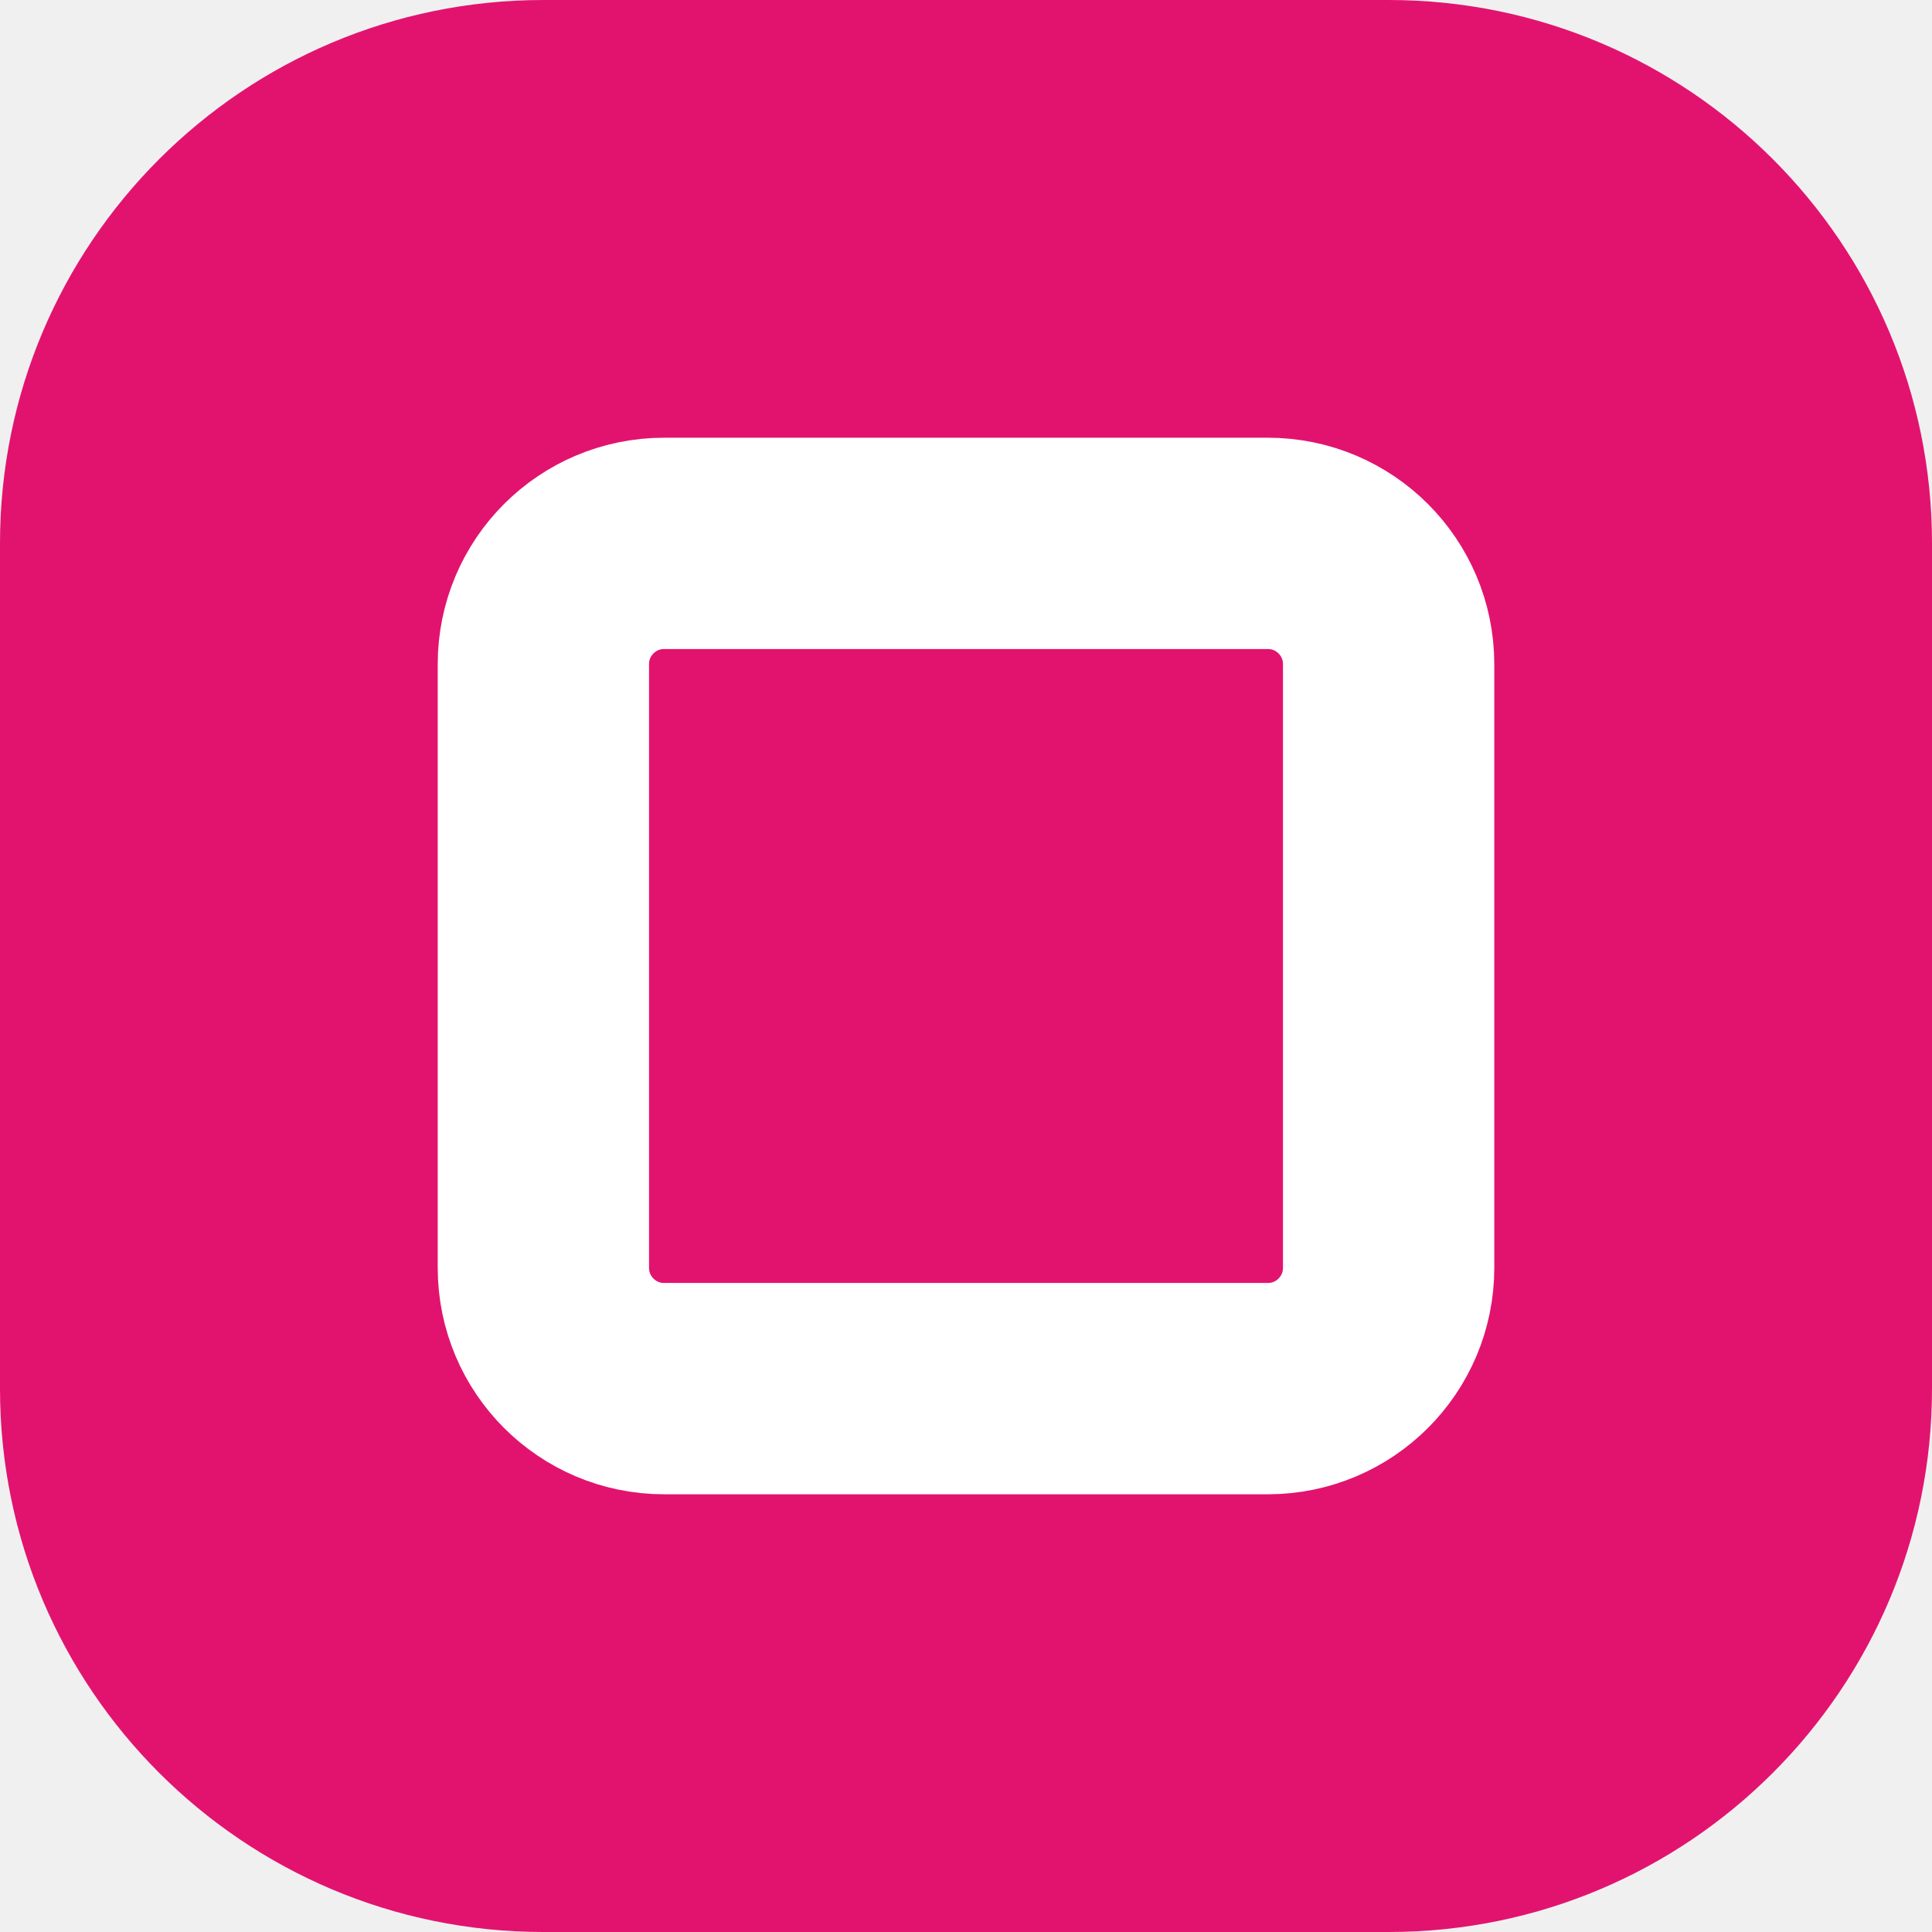
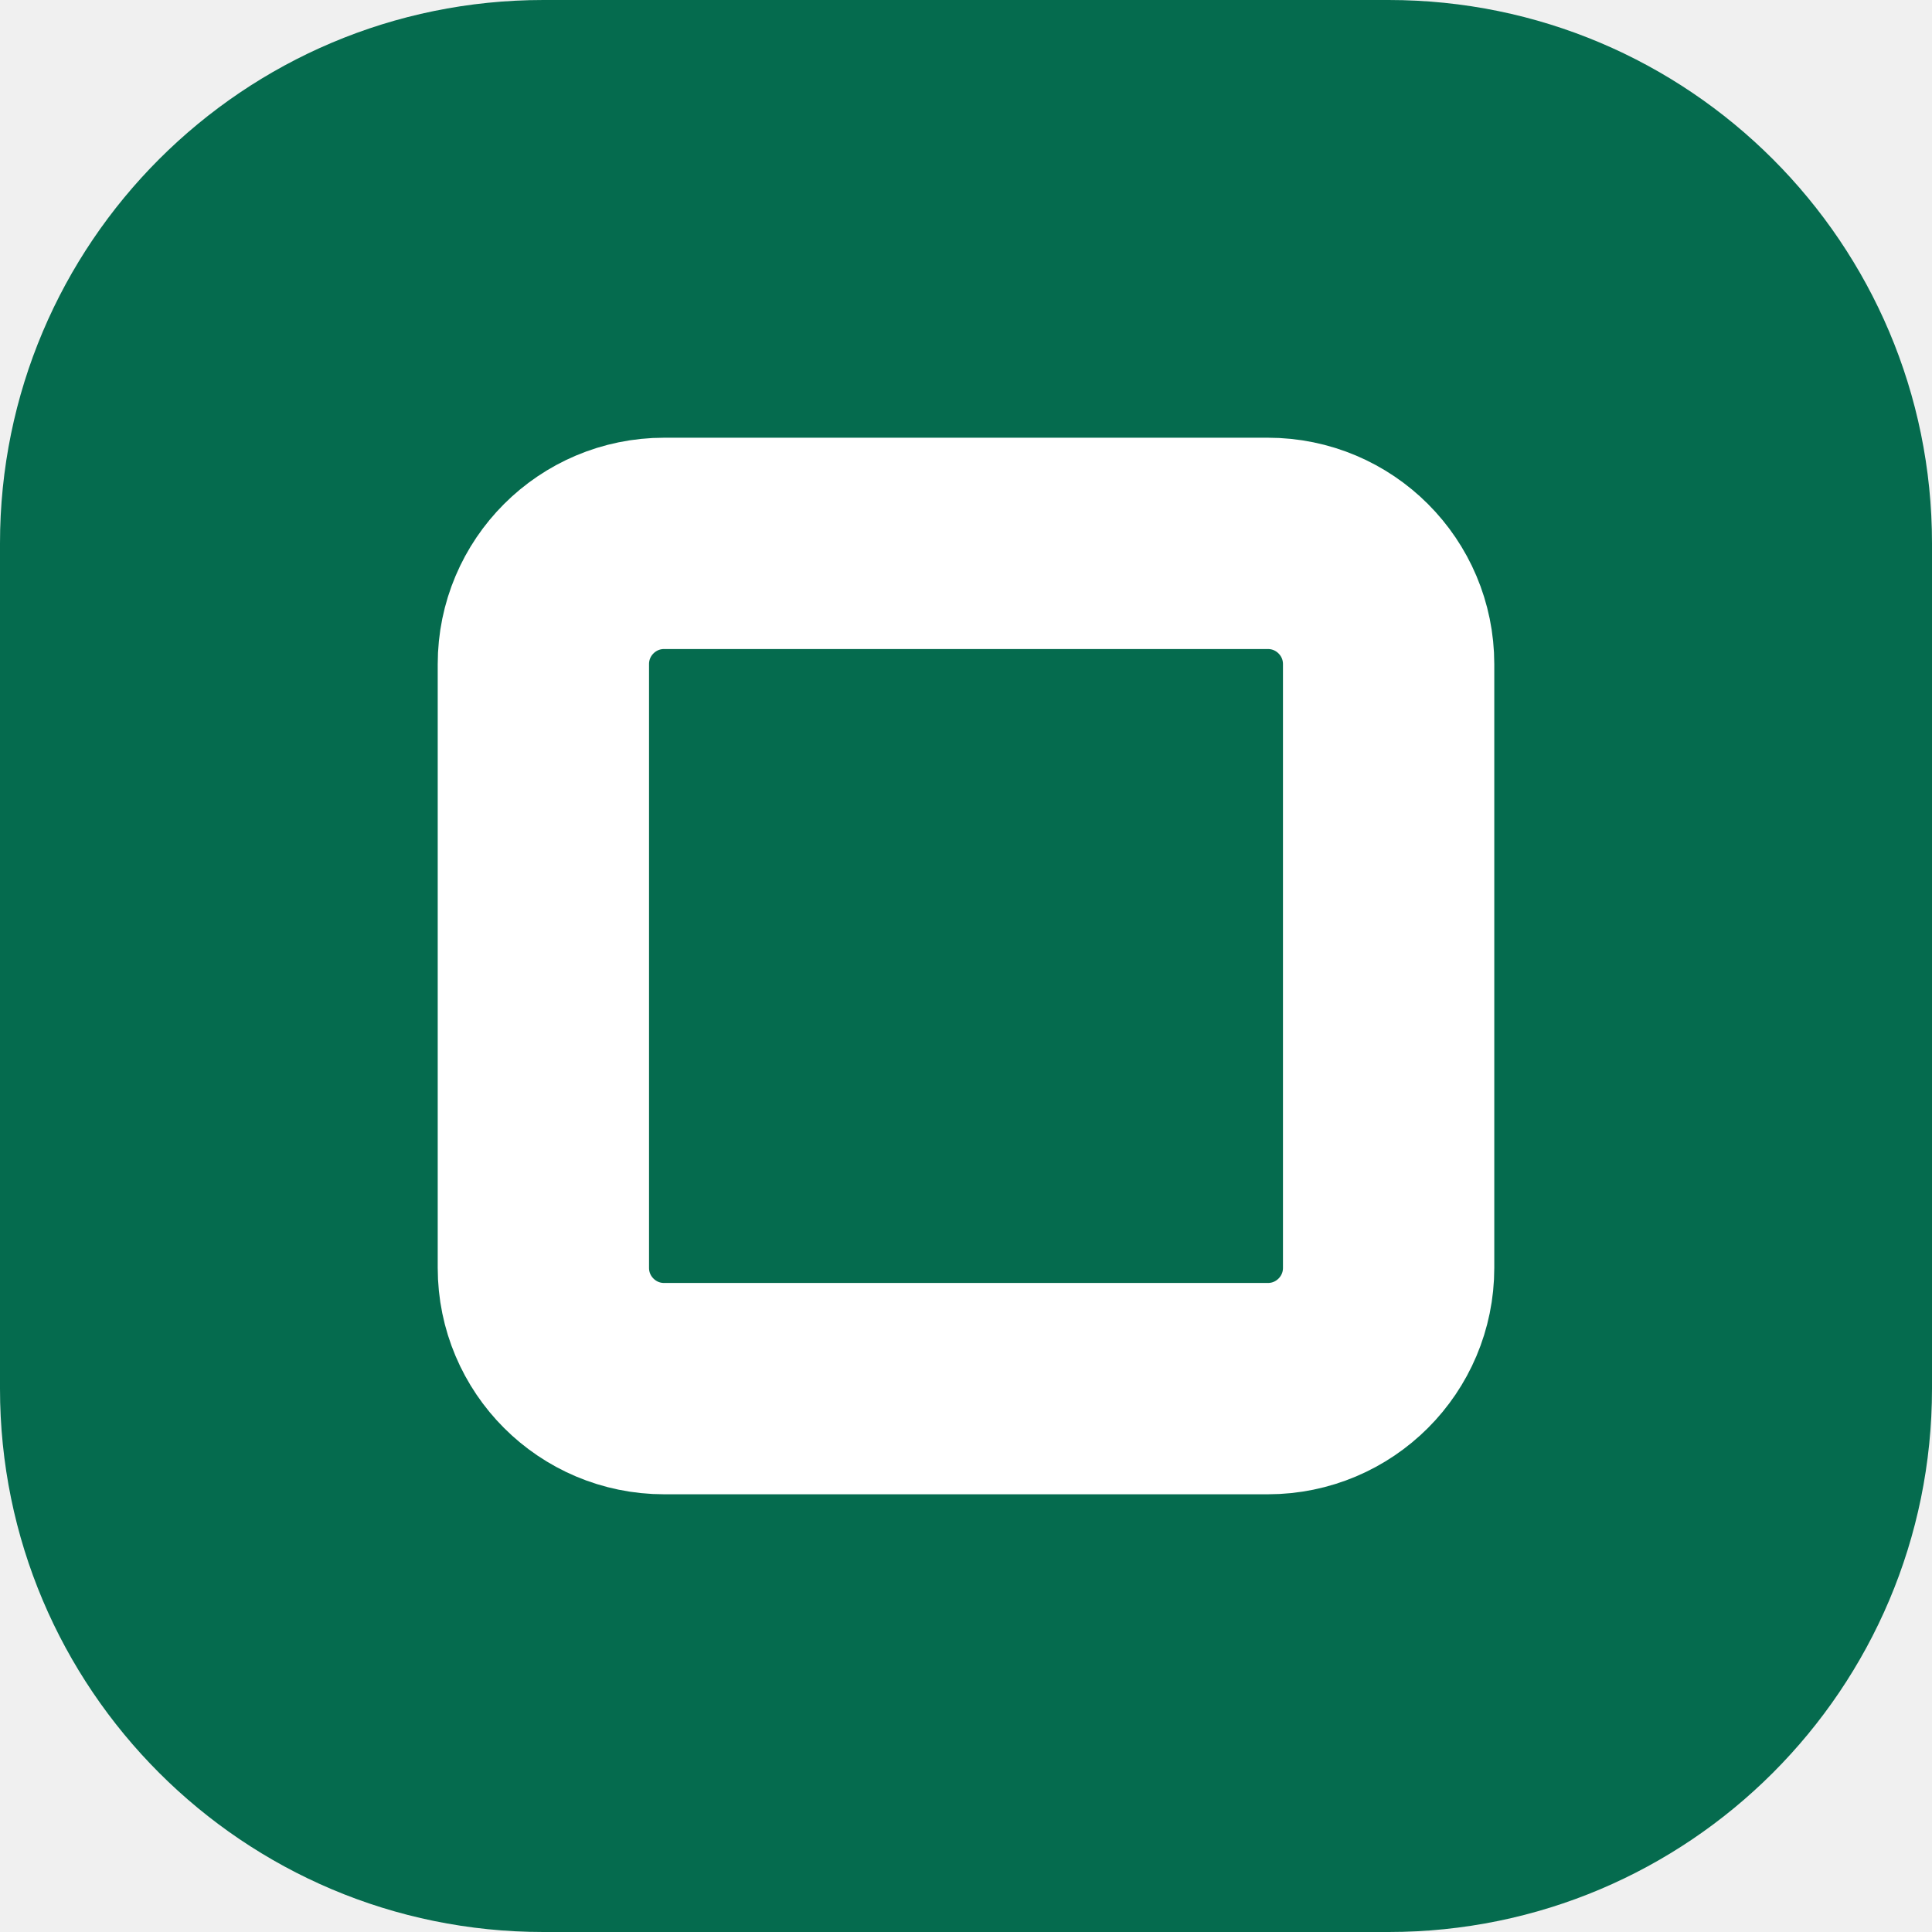
<svg xmlns="http://www.w3.org/2000/svg" viewBox="0 0 64 64">
-   <rect width="64" height="64" rx="18" fill="#E2136E" />
+   <rect width="64" height="64" rx="18" fill="#056B4E" />
  <rect x="18" y="18" width="28" height="28" rx="4" fill="none" stroke="#fff" stroke-width="7" />
</svg>
